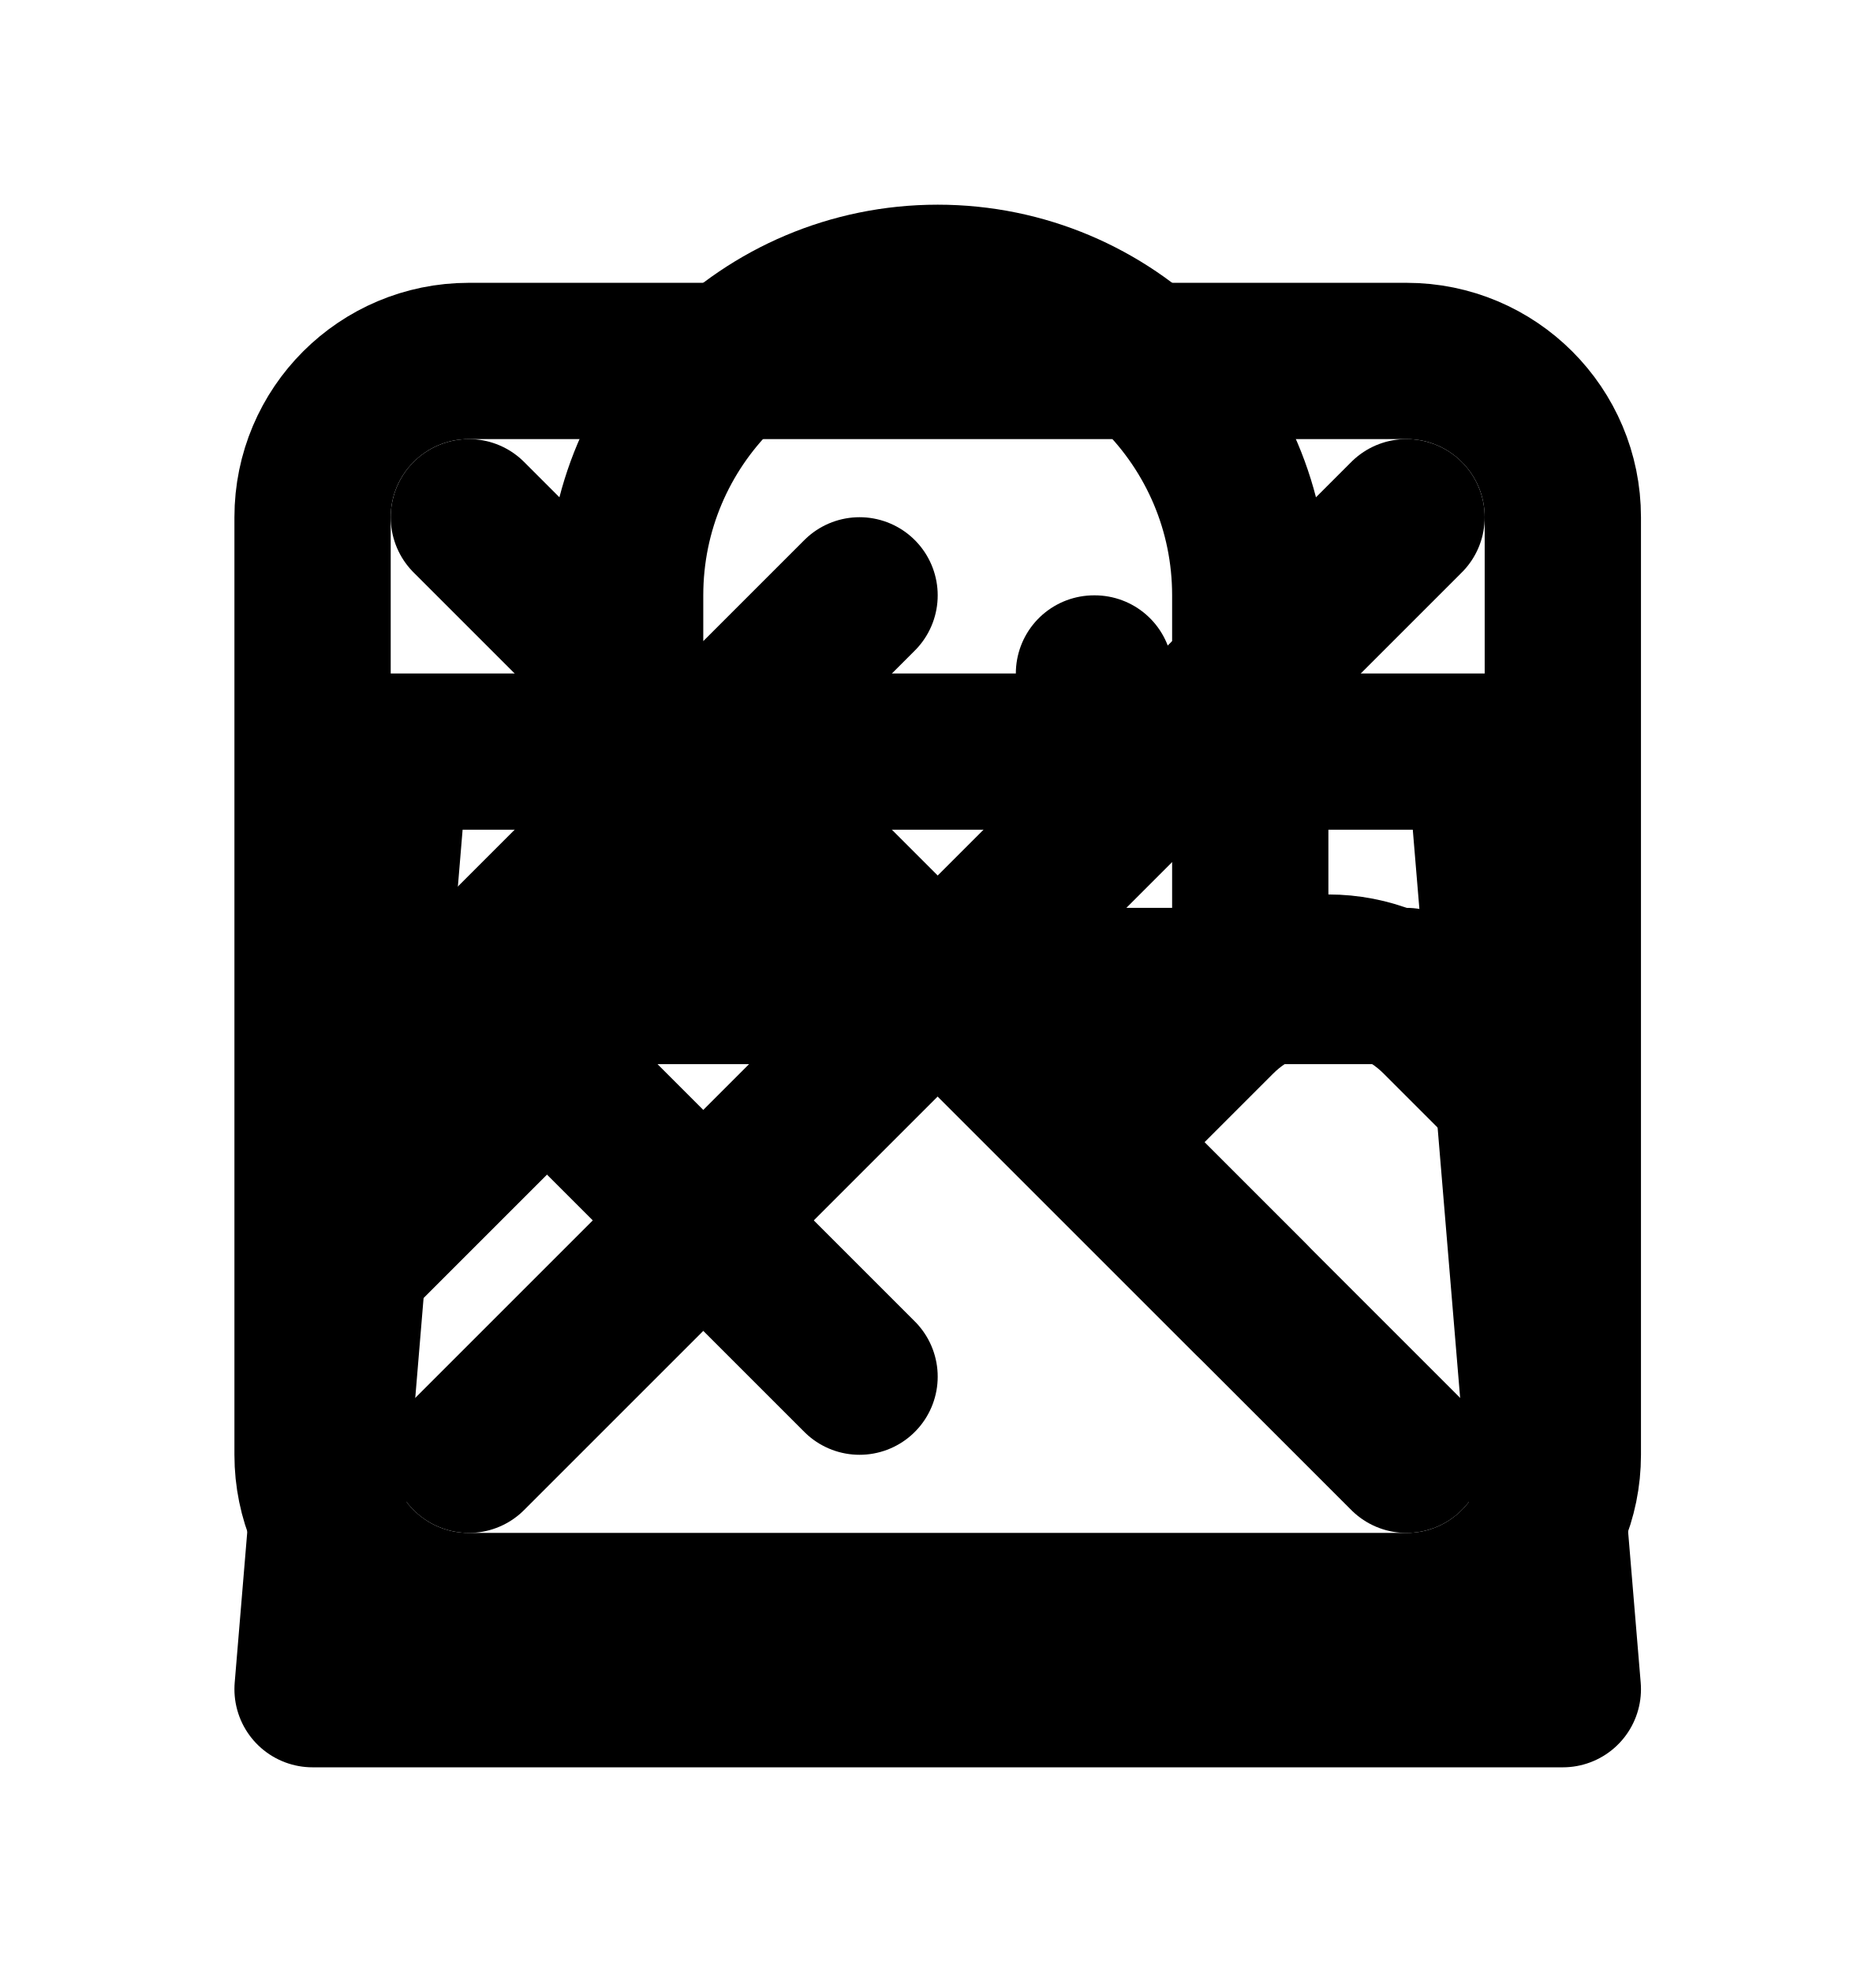
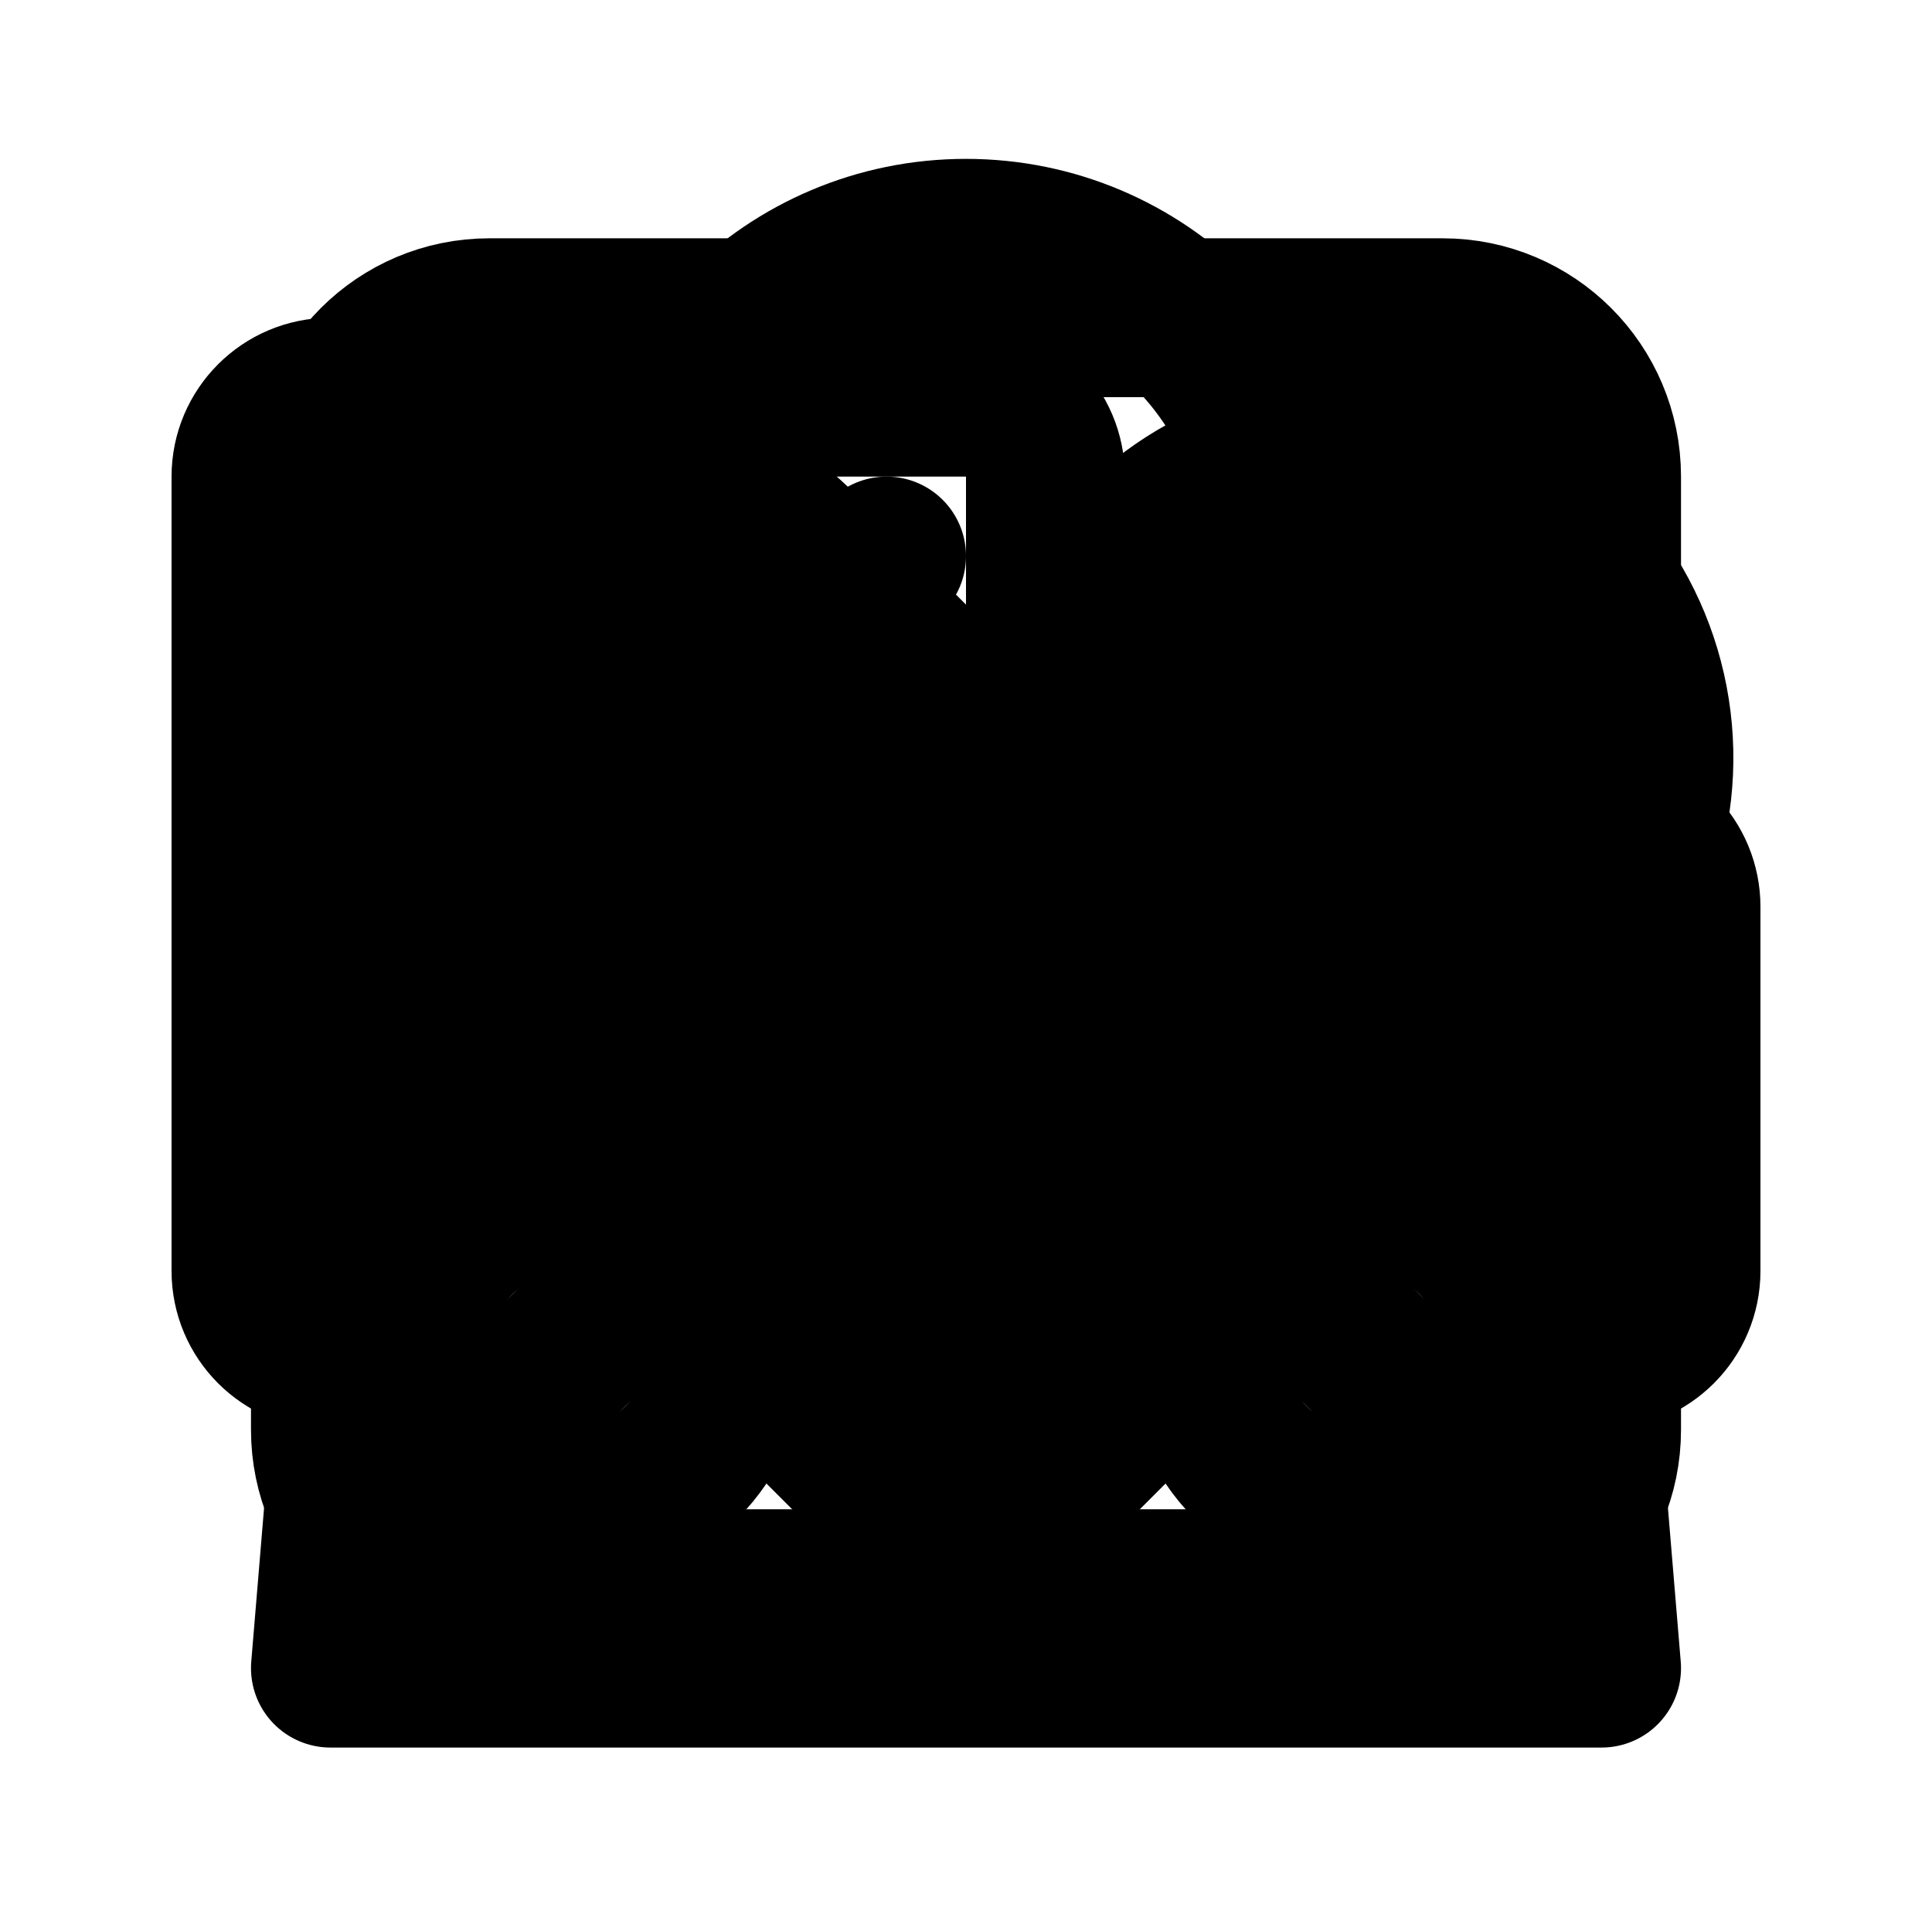
<svg xmlns="http://www.w3.org/2000/svg">
  <svg id="cart" width="100%" heighth="100%" fill="none" viewBox="0 0 24 24" stroke="currentColor" stroke-linecap="round" stroke-linejoin="round" stroke-width="2">
    <path d="M16 11V7a4 4 0 00-8 0v4M5 9h14l1 12H4L5 9z" />
  </svg>
  <svg id="photograph" width="100%" heighth="100%" fill="none" viewBox="0 0 24 24" stroke="currentColor" stroke-linecap="round" stroke-linejoin="round" stroke-width="2">
    <path d="M4 16l4.586-4.586a2 2 0 012.828 0L16 16m-2-2l1.586-1.586a2 2 0 012.828 0L20 14m-6-6h.01M6 20h12a2 2 0 002-2V6a2 2 0 00-2-2H6a2 2 0 00-2 2v12a2 2 0 002 2z" />
  </svg>
  <svg id="x" width="100%" height="100%" viewBox="0 0 24 24" stroke="currentColor" stroke-width="2" stroke-linecap="round" stroke-linejoin="round" fill="none">
    <path d="M6 18L18 6M6 6l12 12" />
  </svg>
  <svg id="arrow-left" width="100%" heighth="100%" fill="none" viewBox="0 0 24 24" stroke="currentColor" stroke-linecap="round" stroke-linejoin="round" stroke-width="2">
    <path d="M11 17l-5-5m0 0l5-5m-5 5h12" />
  </svg>
+   <svg id="heart" width="100%" heighth="100%" viewBox="0 0 20 20" stroke-linecap="round" stroke-linejoin="round" fill="currentColor">
+     <path fill-rule="evenodd" d="M3.172 5.172a4 4 0 015.656 0L10 6.343l1.172-1.171a4 4 0 115.656 5.656L10 17.657l-6.828-6.829a4 4 0 010-5.656z" clip-rule="evenodd" />
+   </svg>
+   <svg id="truck" width="100%" heighth="100%" fill="none" viewBox="0 0 24 24" stroke="currentColor" stroke-linecap="round" stroke-linejoin="round" stroke-width="2">
+     <path d="M13 16V6a1 1 0 00-1-1H4a1 1 0 00-1 1v10a1 1 0 001 1h1m8-1a1 1 0 01-1 1H9m4-1V8a1 1 0 011-1h2.586a1 1 0 01.707.293l3.414 3.414a1 1 0 01.293.707V16a1 1 0 01-1 1h-1m-6-1a1 1 0 001 1h1M5 17a2 2 0 104 0m-4 0a2 2 0 114 0m6 0a2 2 0 104 0m-4 0a2 2 0 114 0" />
+   </svg>
</svg>
